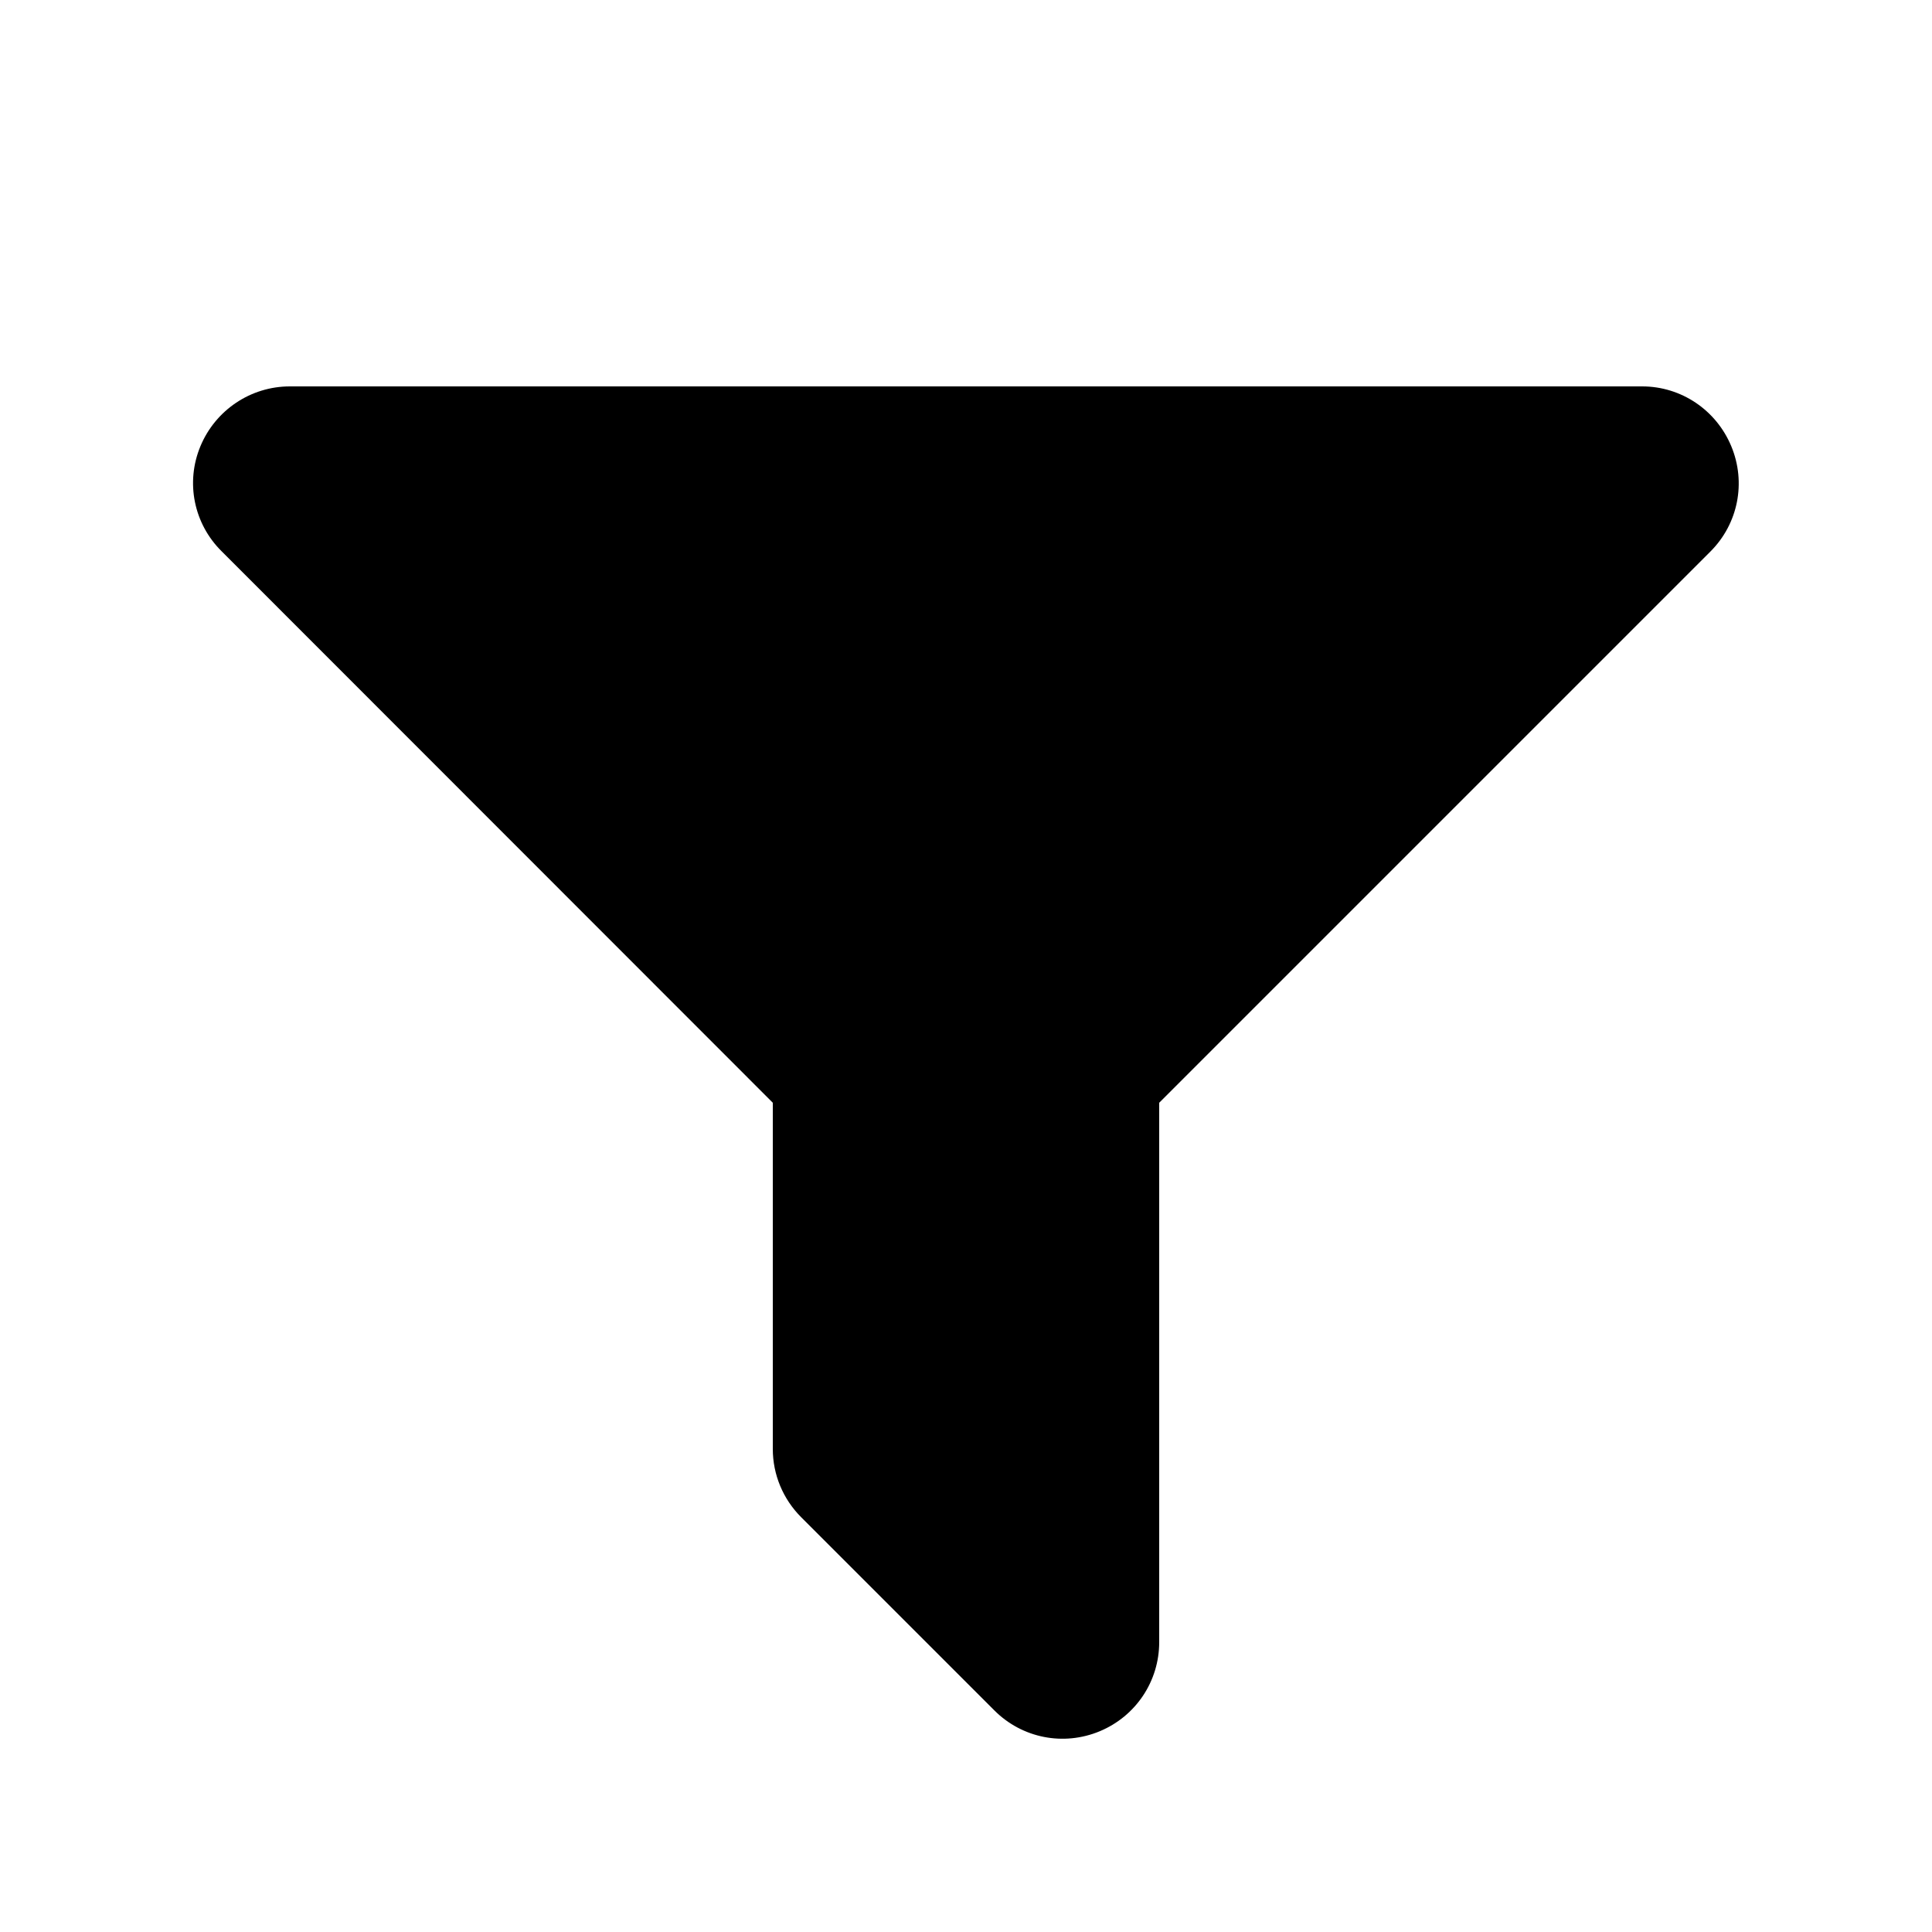
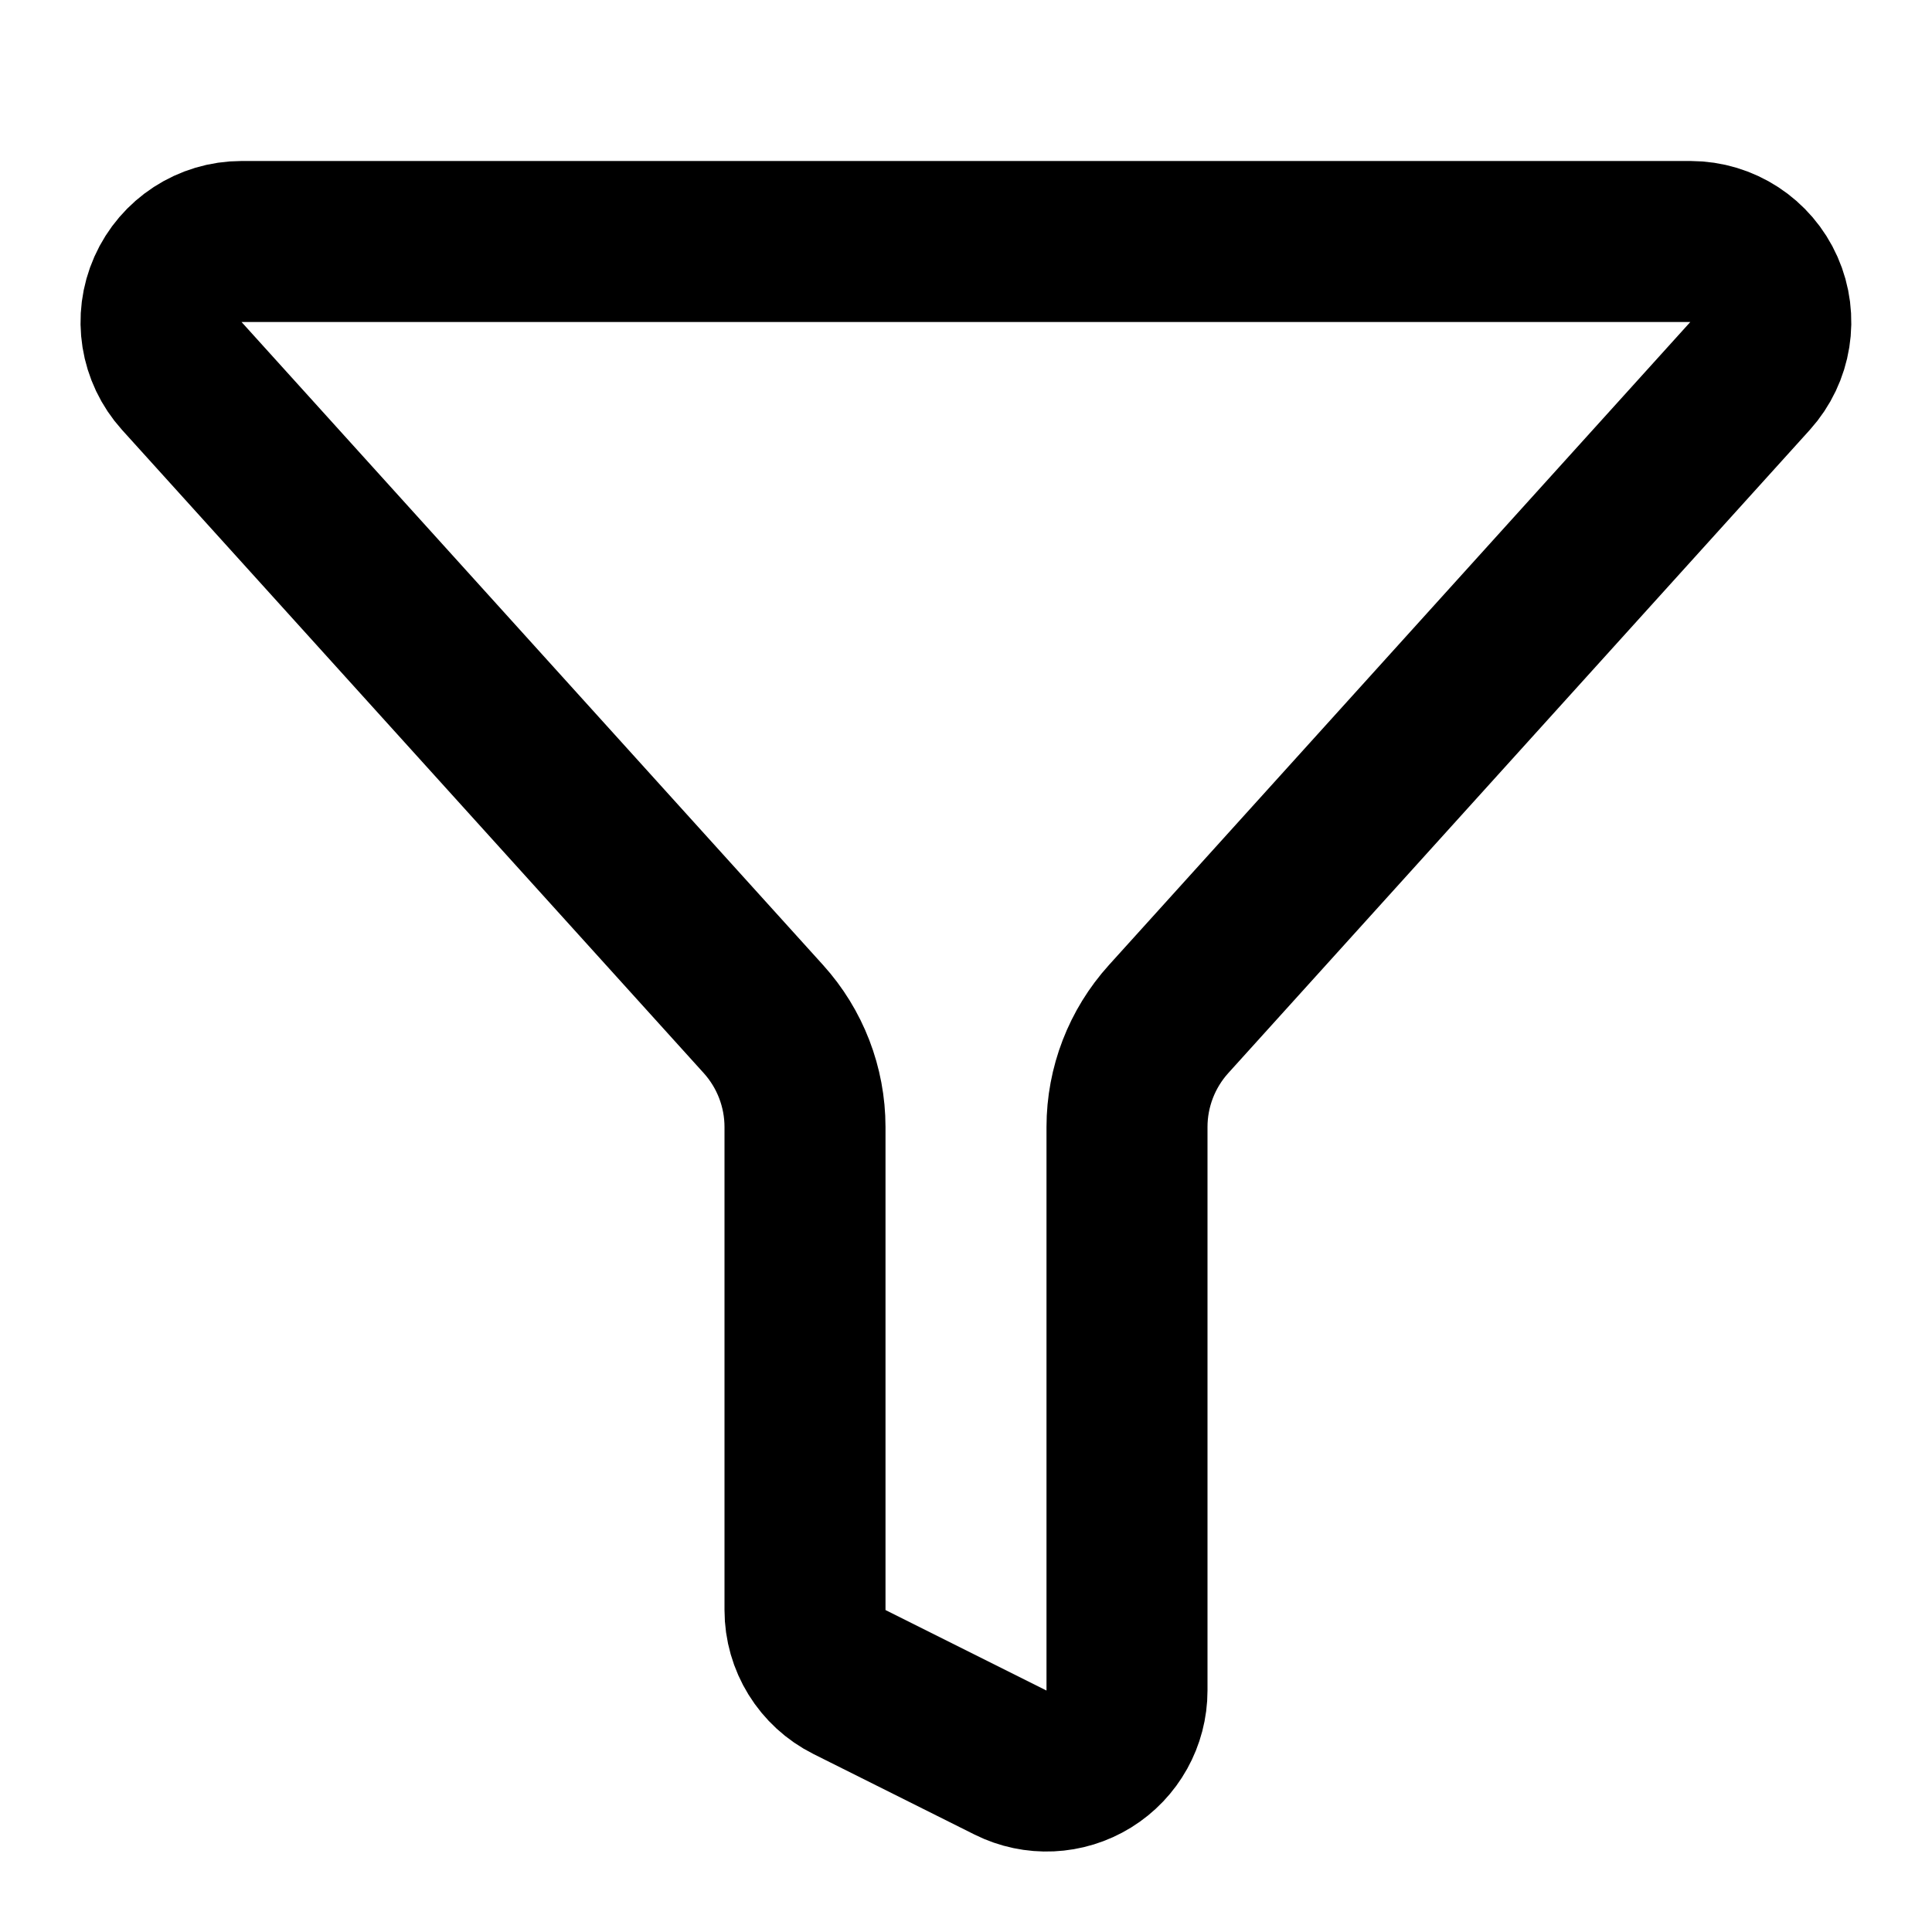
- <svg xmlns="http://www.w3.org/2000/svg" viewBox="0 0 640 640">
-   <path d="M96 128C83.1 128 71.4 135.8 66.4 147.8C61.4 159.8 64.2 173.5 73.4 182.6L256 365.3L256 480C256 488.5 259.4 496.6 265.4 502.6L329.4 566.6C338.6 575.8 352.3 578.5 364.3 573.5C376.3 568.5 384 556.9 384 544L384 365.3L566.6 182.7C575.8 173.5 578.5 159.8 573.5 147.8C568.5 135.8 556.9 128 544 128L96 128z" />
+ <svg xmlns="http://www.w3.org/2000/svg" viewBox="0 0 24 24" fill="none" stroke="currentColor" stroke-width="2" stroke-linecap="round" stroke-linejoin="round" class="lucide lucide-funnel-icon lucide-funnel">
+   <path d="M10 20a1 1 0 0 0 .553.895l2 1A1 1 0 0 0 14 21v-7a2 2 0 0 1 .517-1.341L21.74 4.67A1 1 0 0 0 21 3H3a1 1 0 0 0-.742 1.67l7.225 7.989A2 2 0 0 1 10 14z" />
</svg>
